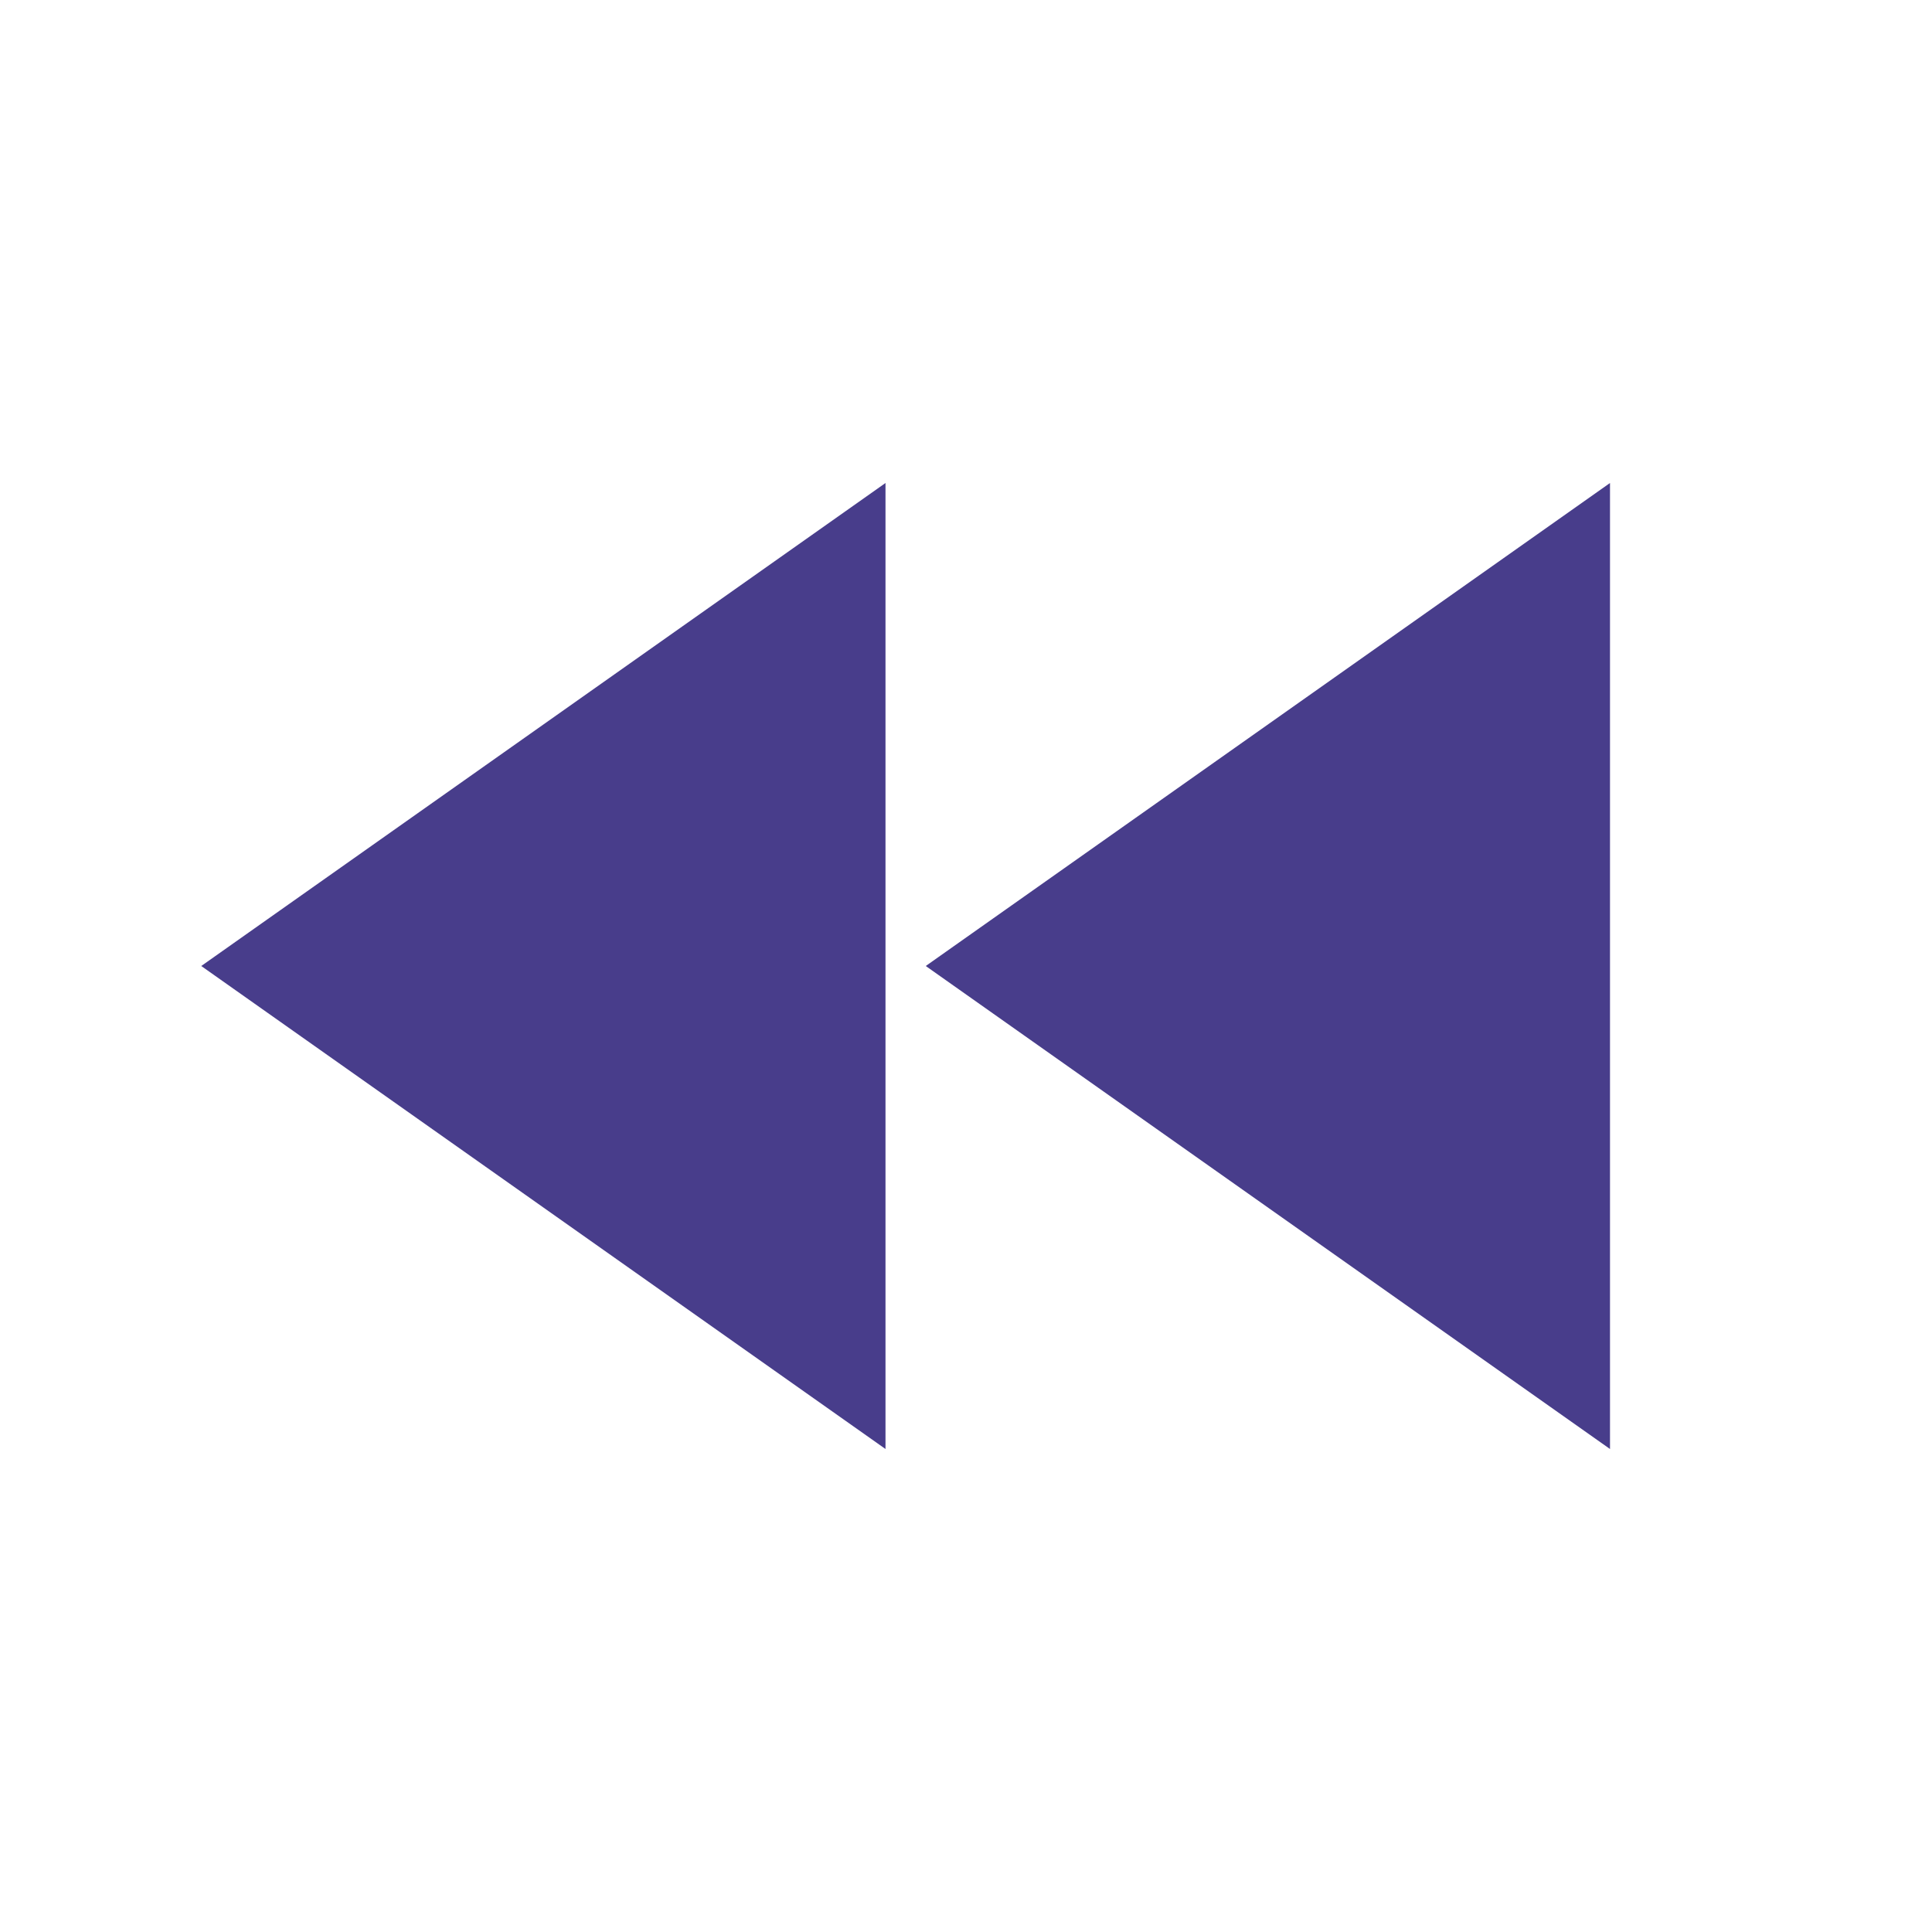
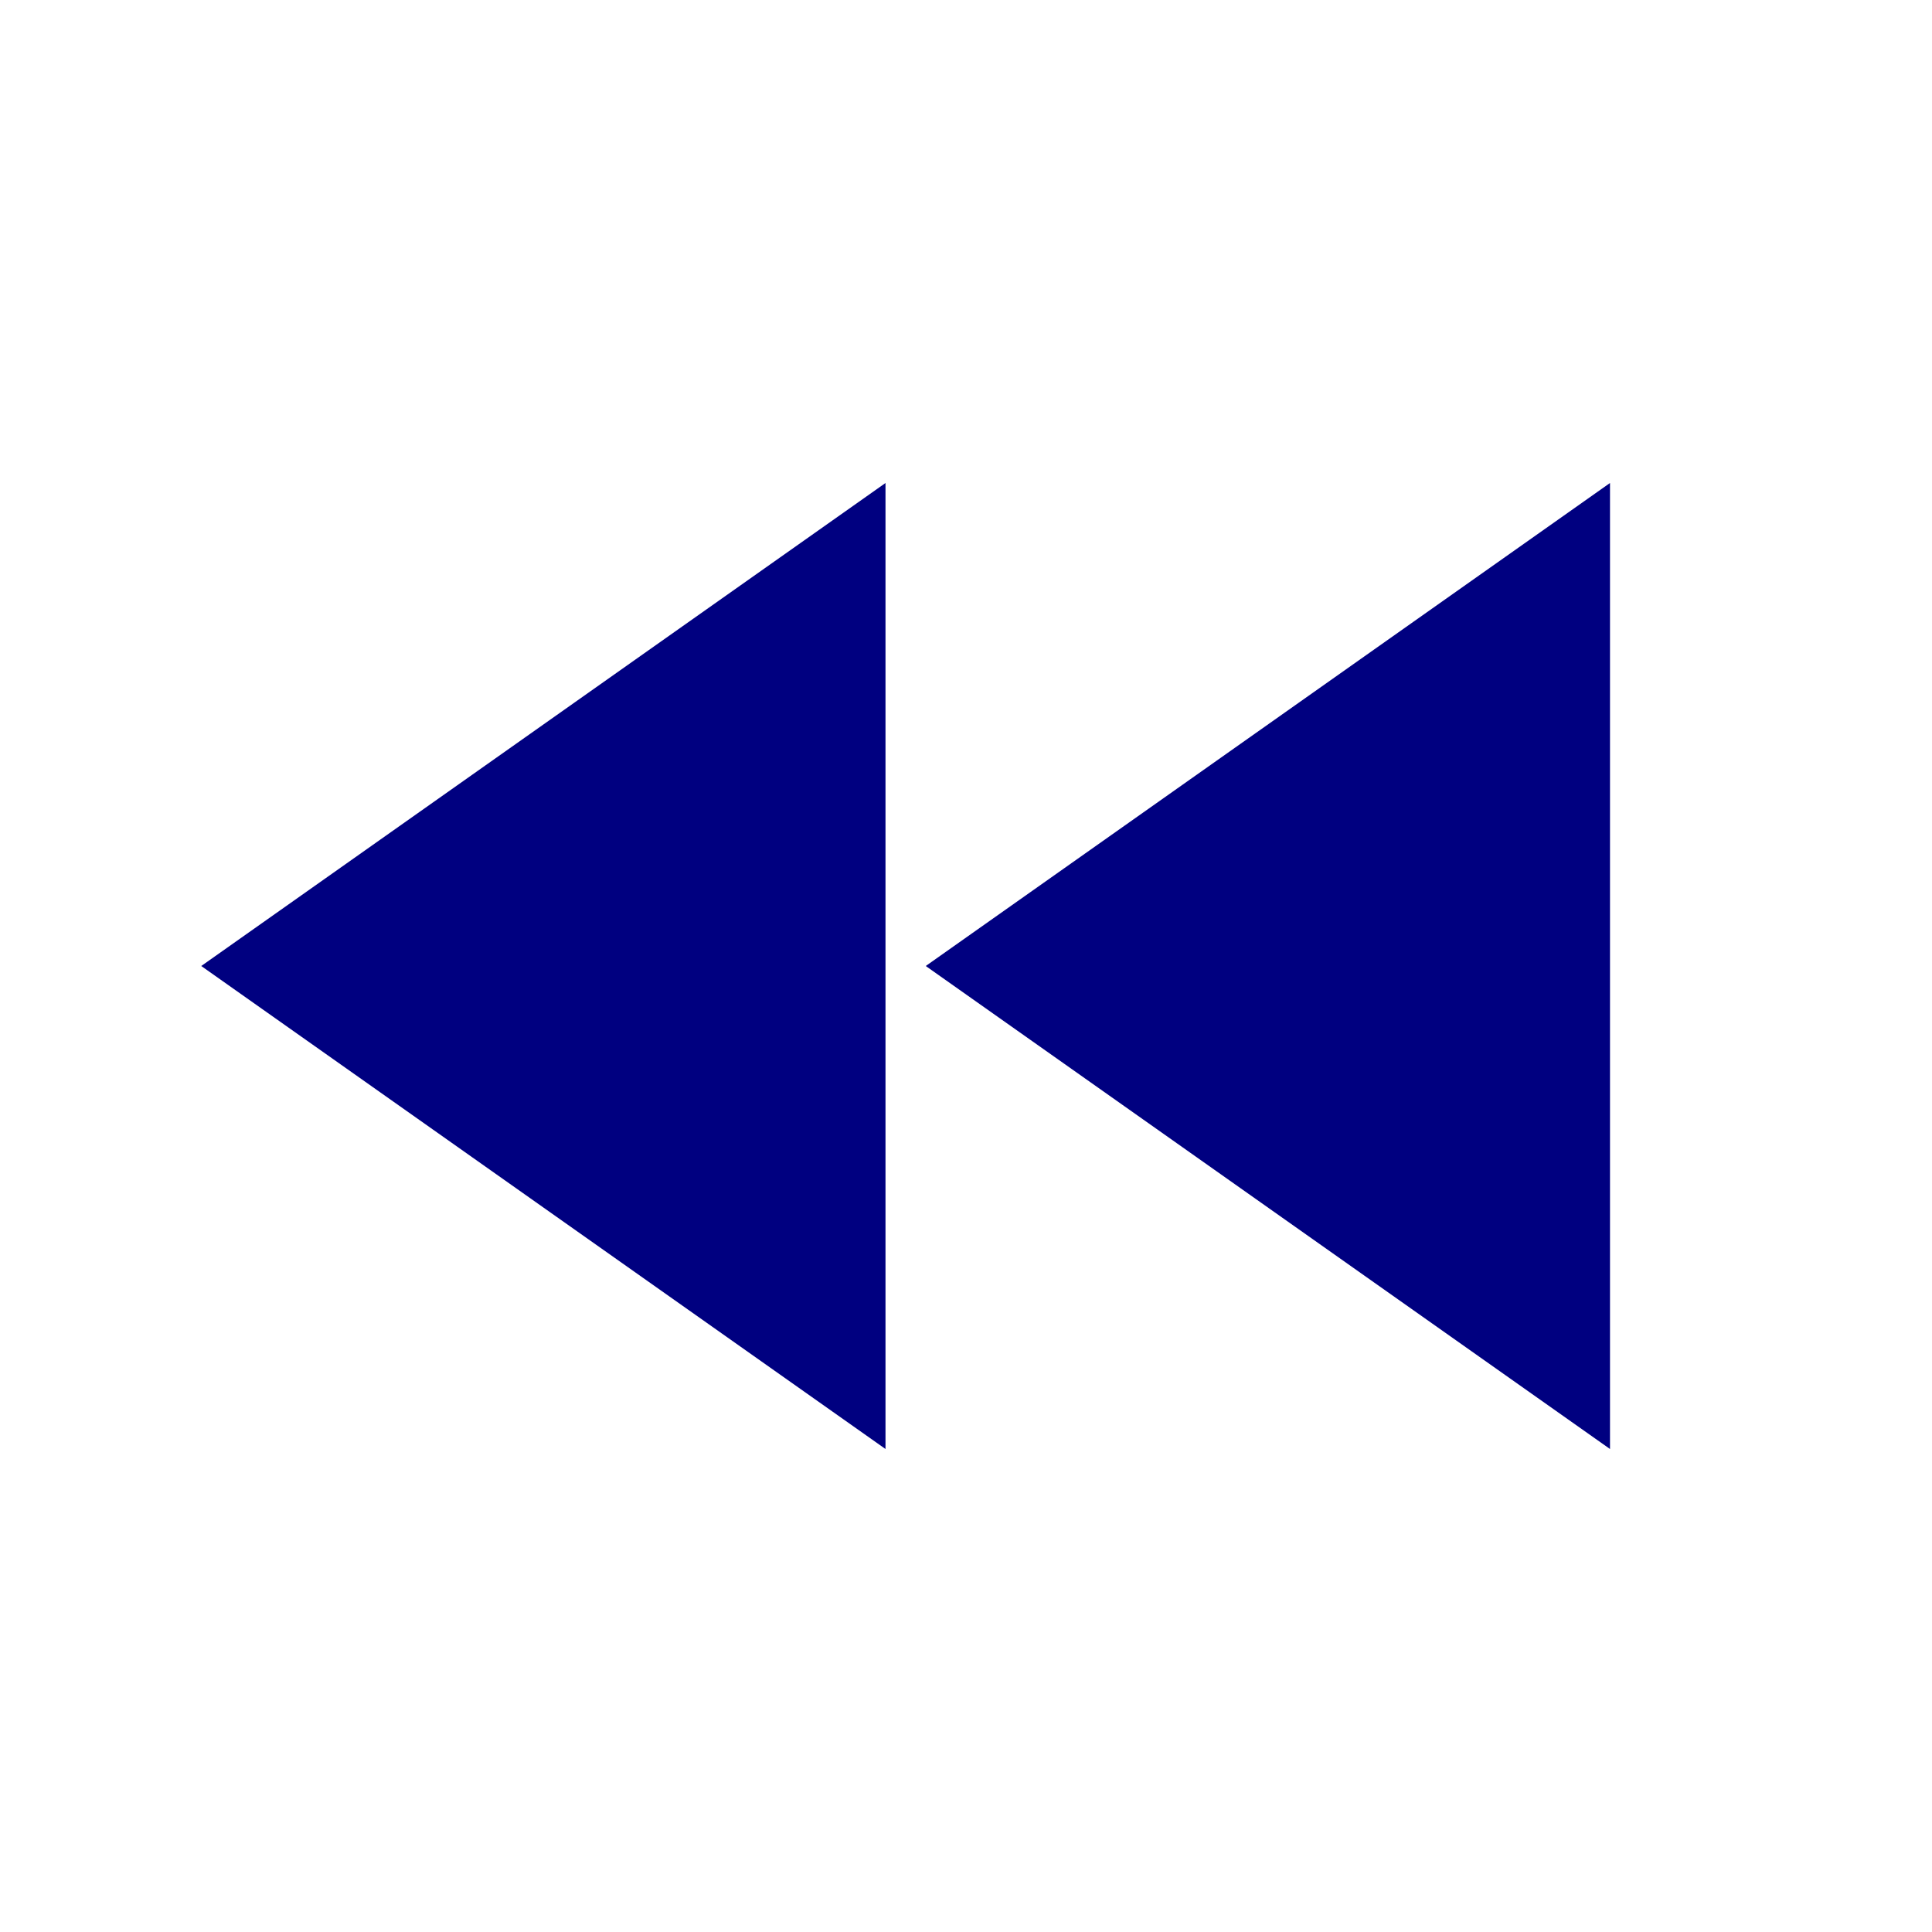
<svg xmlns="http://www.w3.org/2000/svg" height="48" viewBox="0 0 48 48" width="48">
-   <path d="M22 36V12L5 24l17 12zm1-12l17 12V12L23 24z" fill="#483D8B" />
+   <path d="M22 36V12L5 24l17 12zm1-12l17 12V12L23 24z" fill="#000080" />
  <path d="M0 0h48v48H0z" fill="none" />
</svg>
